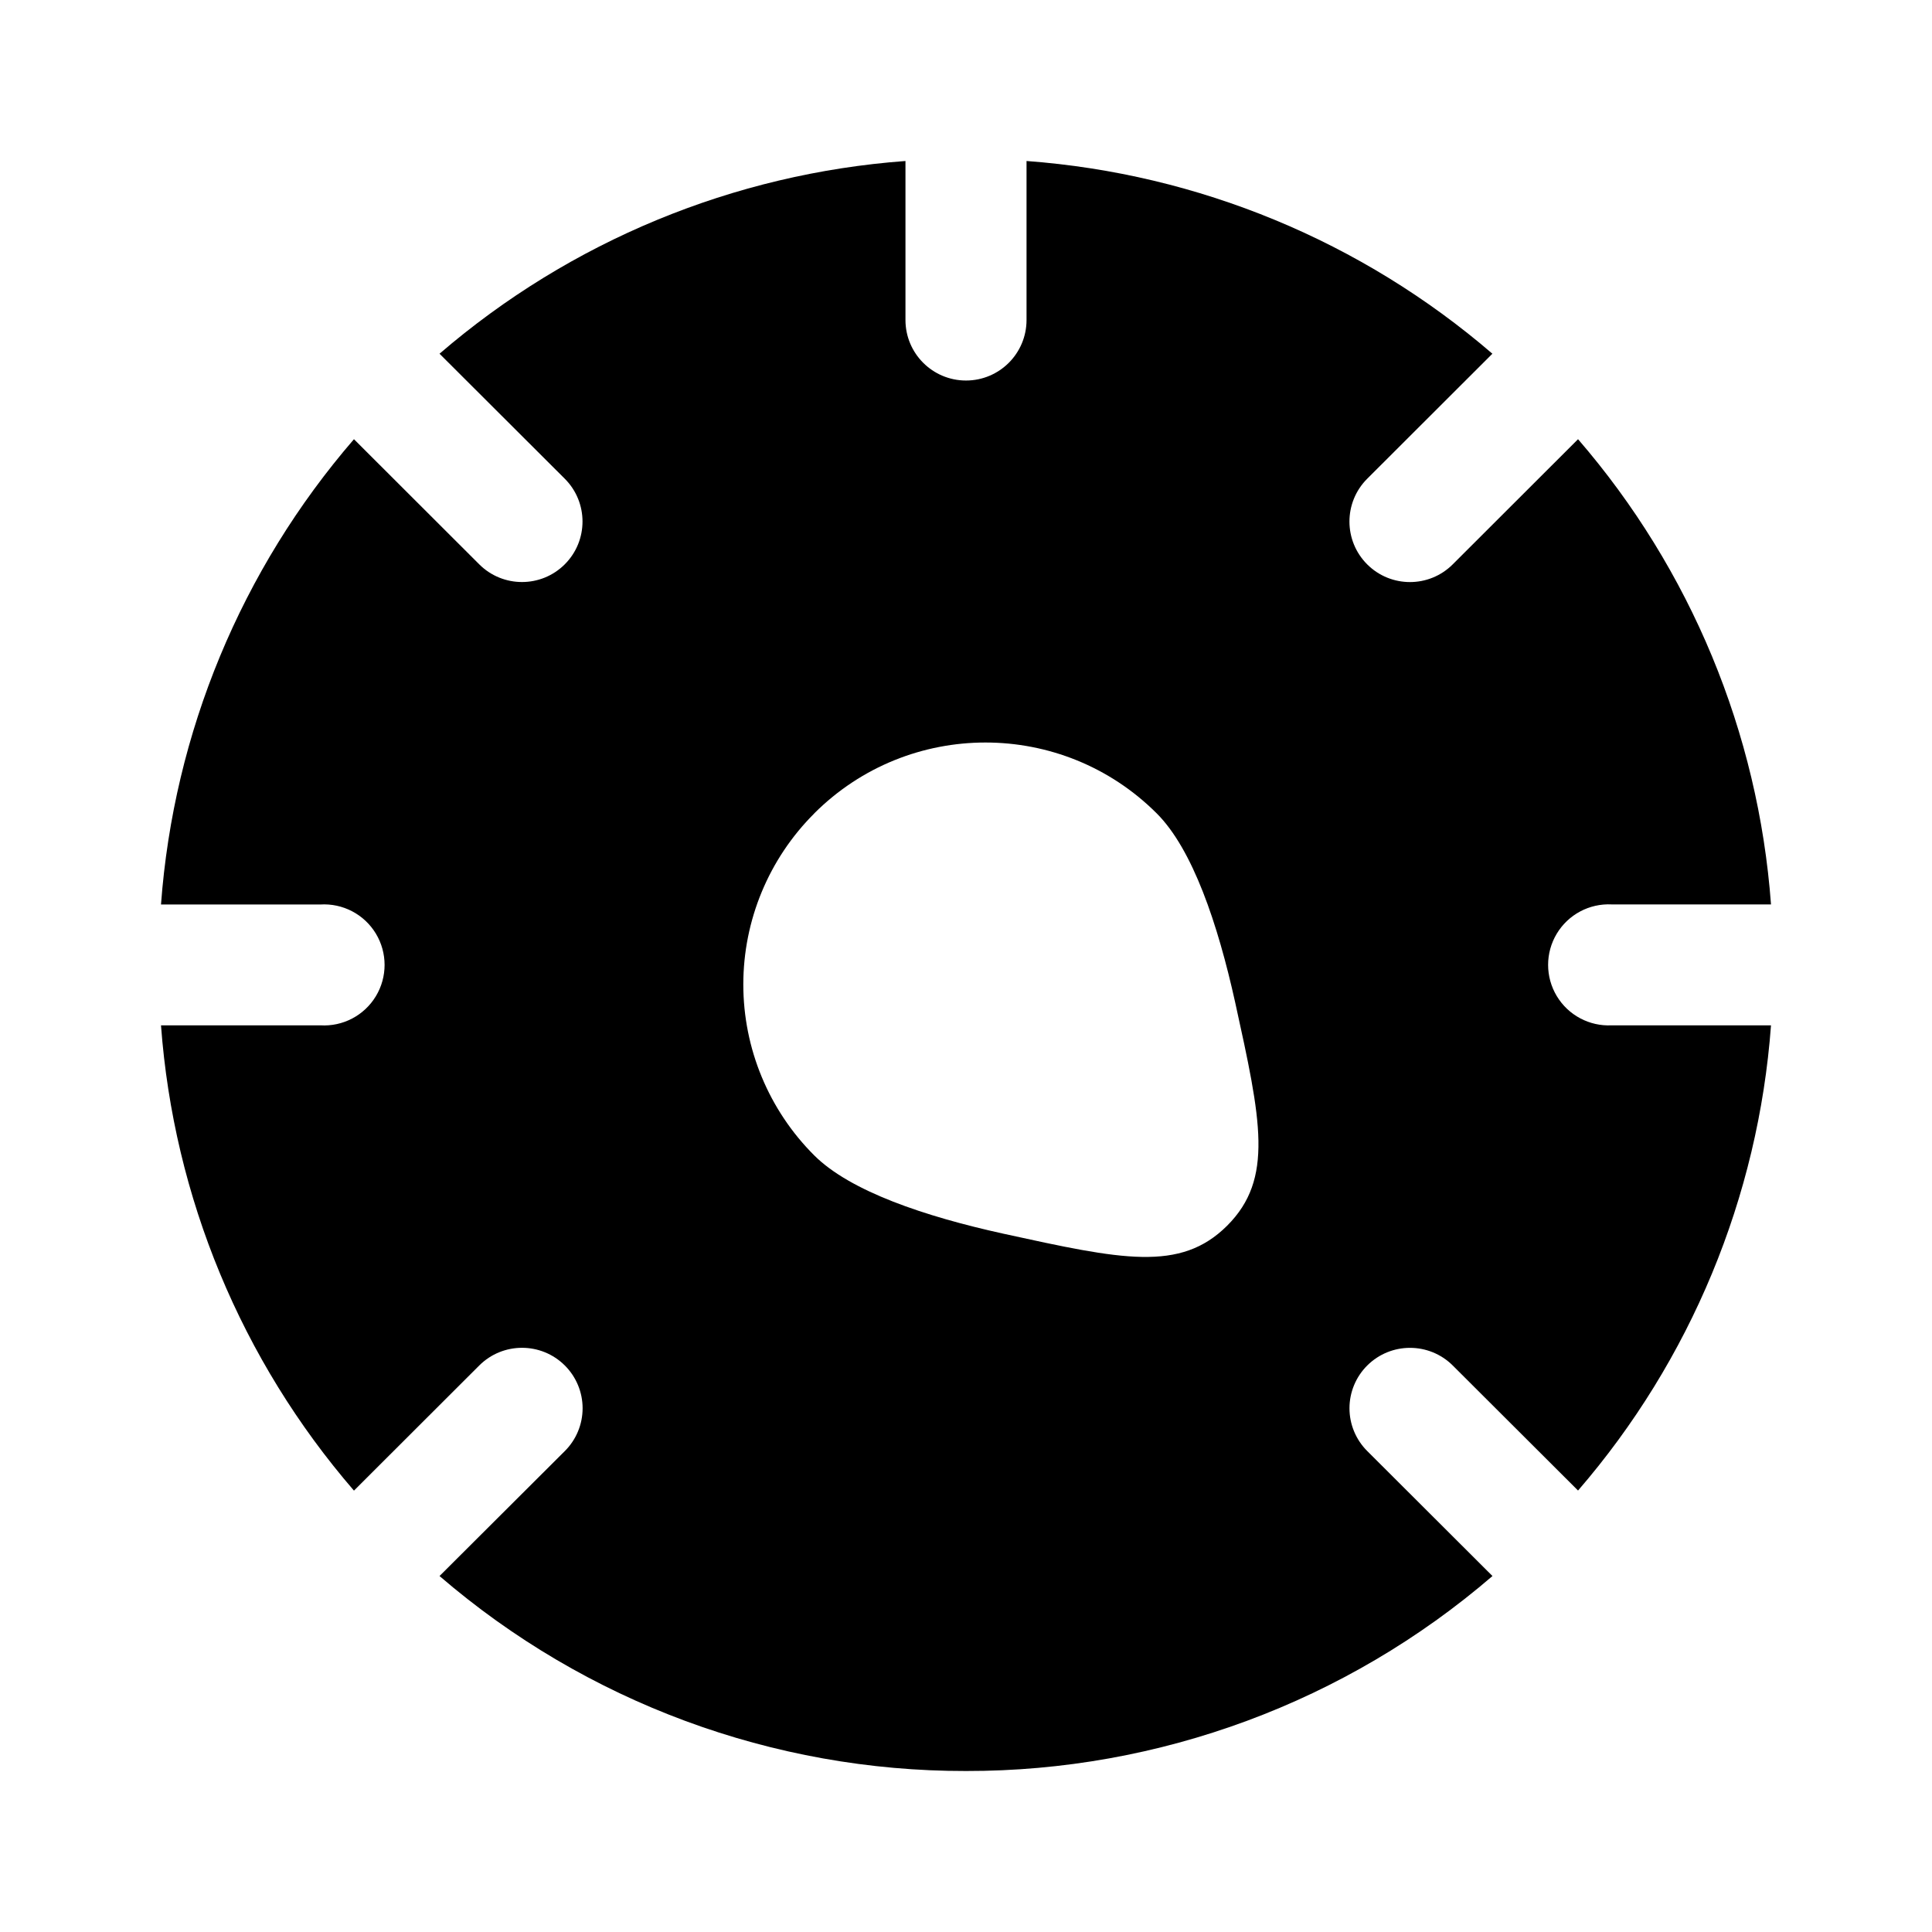
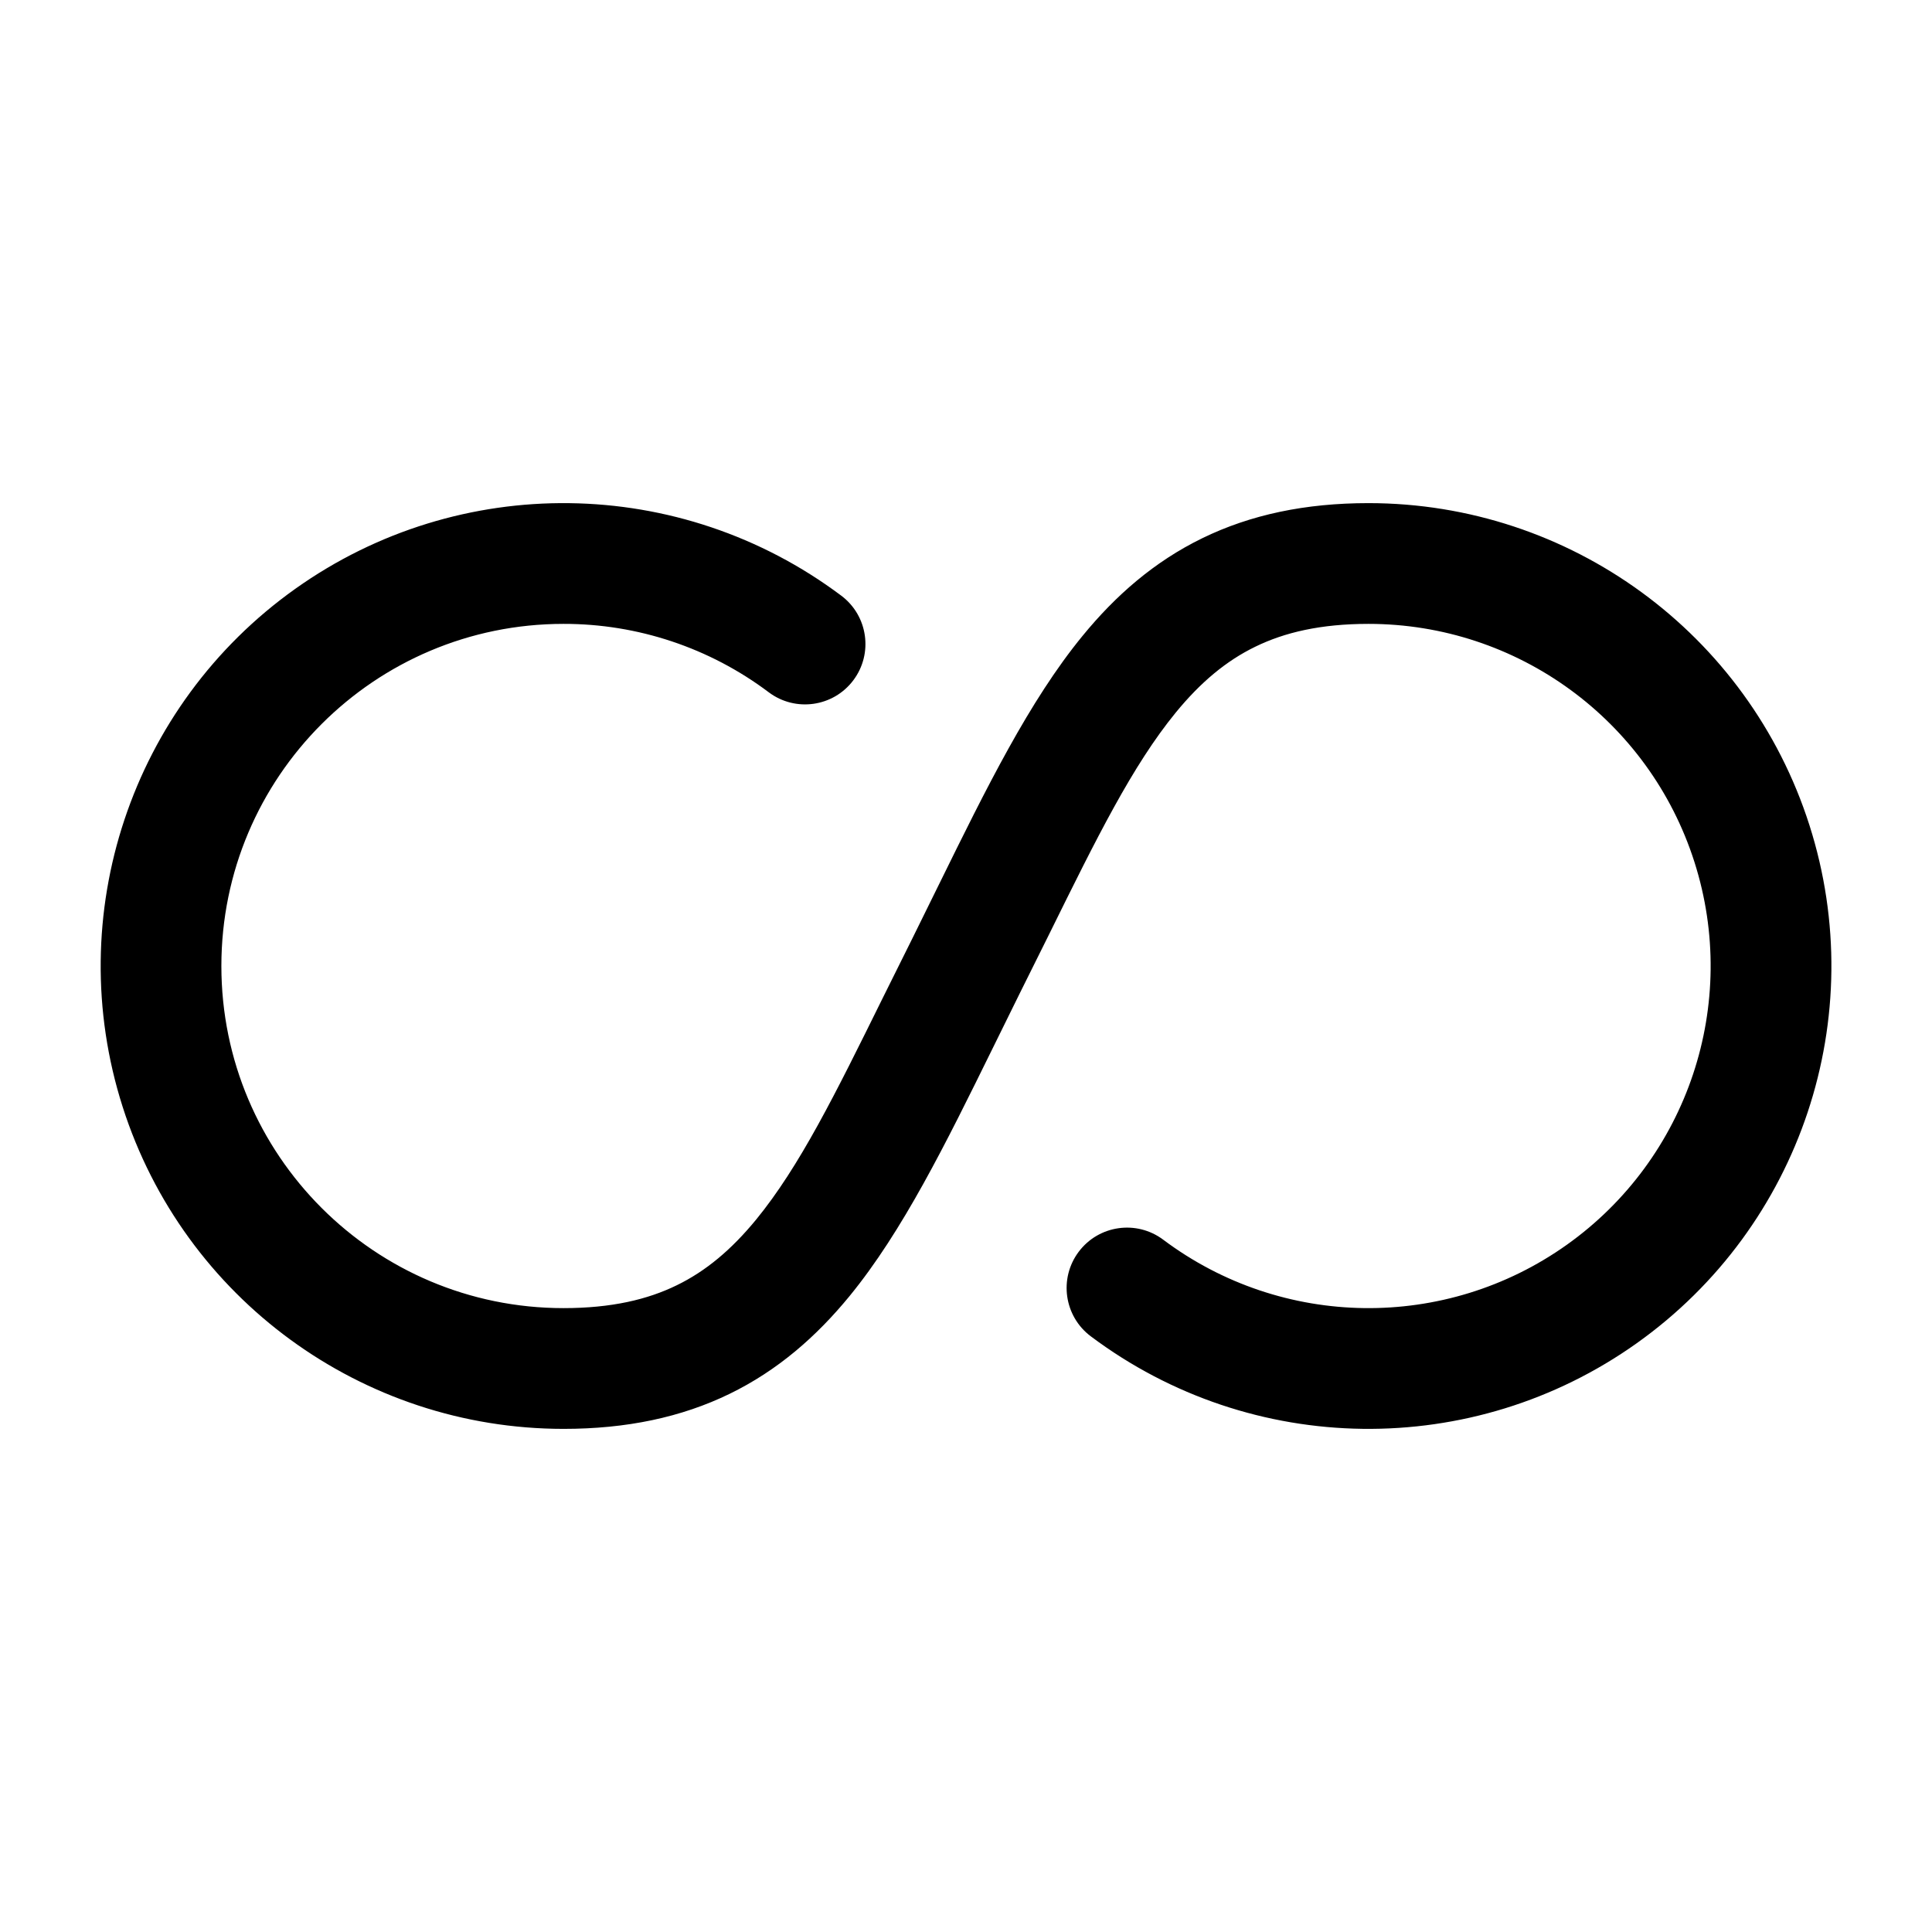
- <svg xmlns="http://www.w3.org/2000/svg" width="128" height="128" viewBox="0 0 24 24">
-   <path fill="currentColor" fill-rule="evenodd" d="M12.752 3.975a.752.752 0 0 1-1.504 0V2A10 10 0 0 0 5.46 4.394l1.556 1.553A.75.75 0 1 1 5.953 7.01L4.397 5.456A9.96 9.96 0 0 0 2 11.236h1.978a.752.752 0 1 1 0 1.501H2a9.96 9.96 0 0 0 2.397 5.78l1.556-1.554a.753.753 0 0 1 1.064 0a.75.75 0 0 1 0 1.062L5.46 19.578A10 10 0 0 0 12 22a10 10 0 0 0 6.54-2.422l-1.556-1.553a.75.75 0 0 1 0-1.062a.753.753 0 0 1 1.063 0l1.556 1.553A9.96 9.96 0 0 0 22 12.737h-1.978a.752.752 0 1 1 0-1.502H22a9.96 9.96 0 0 0-2.397-5.779L18.047 7.01a.75.75 0 1 1-1.064-1.062l1.556-1.554A10 10 0 0 0 12.752 2zm-2.637 6.13a3 3 0 0 0 0 4.248c.447.446 1.374.758 2.352.973c1.463.32 2.194.481 2.777-.1c.582-.582.421-1.312.1-2.773c-.216-.976-.528-1.903-.975-2.349a3.01 3.01 0 0 0-4.254 0" clip-rule="evenodd" />
+ <svg xmlns="http://www.w3.org/2000/svg" width="1024" height="1024" viewBox="0 0 24 24">
+   <path fill="currentColor" fill-rule="evenodd" d="M7 7.75a4.25 4.25 0 0 0 0 8.5c.597 0 1.045-.107 1.407-.284c.362-.176.679-.442.986-.816c.54-.66.983-1.558 1.567-2.741q.175-.355.37-.744l.34-.69c.581-1.181 1.117-2.27 1.777-3.075c.41-.501.89-.923 1.49-1.215S16.216 6.25 17 6.25a5.75 5.75 0 1 1-3.45 10.35a.75.75 0 0 1 .9-1.2A4.25 4.25 0 1 0 17 7.75c-.597 0-1.045.107-1.407.284c-.362.176-.679.442-.986.816c-.54.66-.983 1.558-1.567 2.741q-.175.355-.37.744l-.34.69c-.581 1.181-1.117 2.27-1.777 3.076c-.41.5-.89.922-1.49 1.214s-1.28.435-2.063.435A5.75 5.75 0 1 1 10.451 7.4a.75.75 0 1 1-.901 1.2A4.23 4.23 0 0 0 7 7.75" clip-rule="evenodd" />
</svg>
